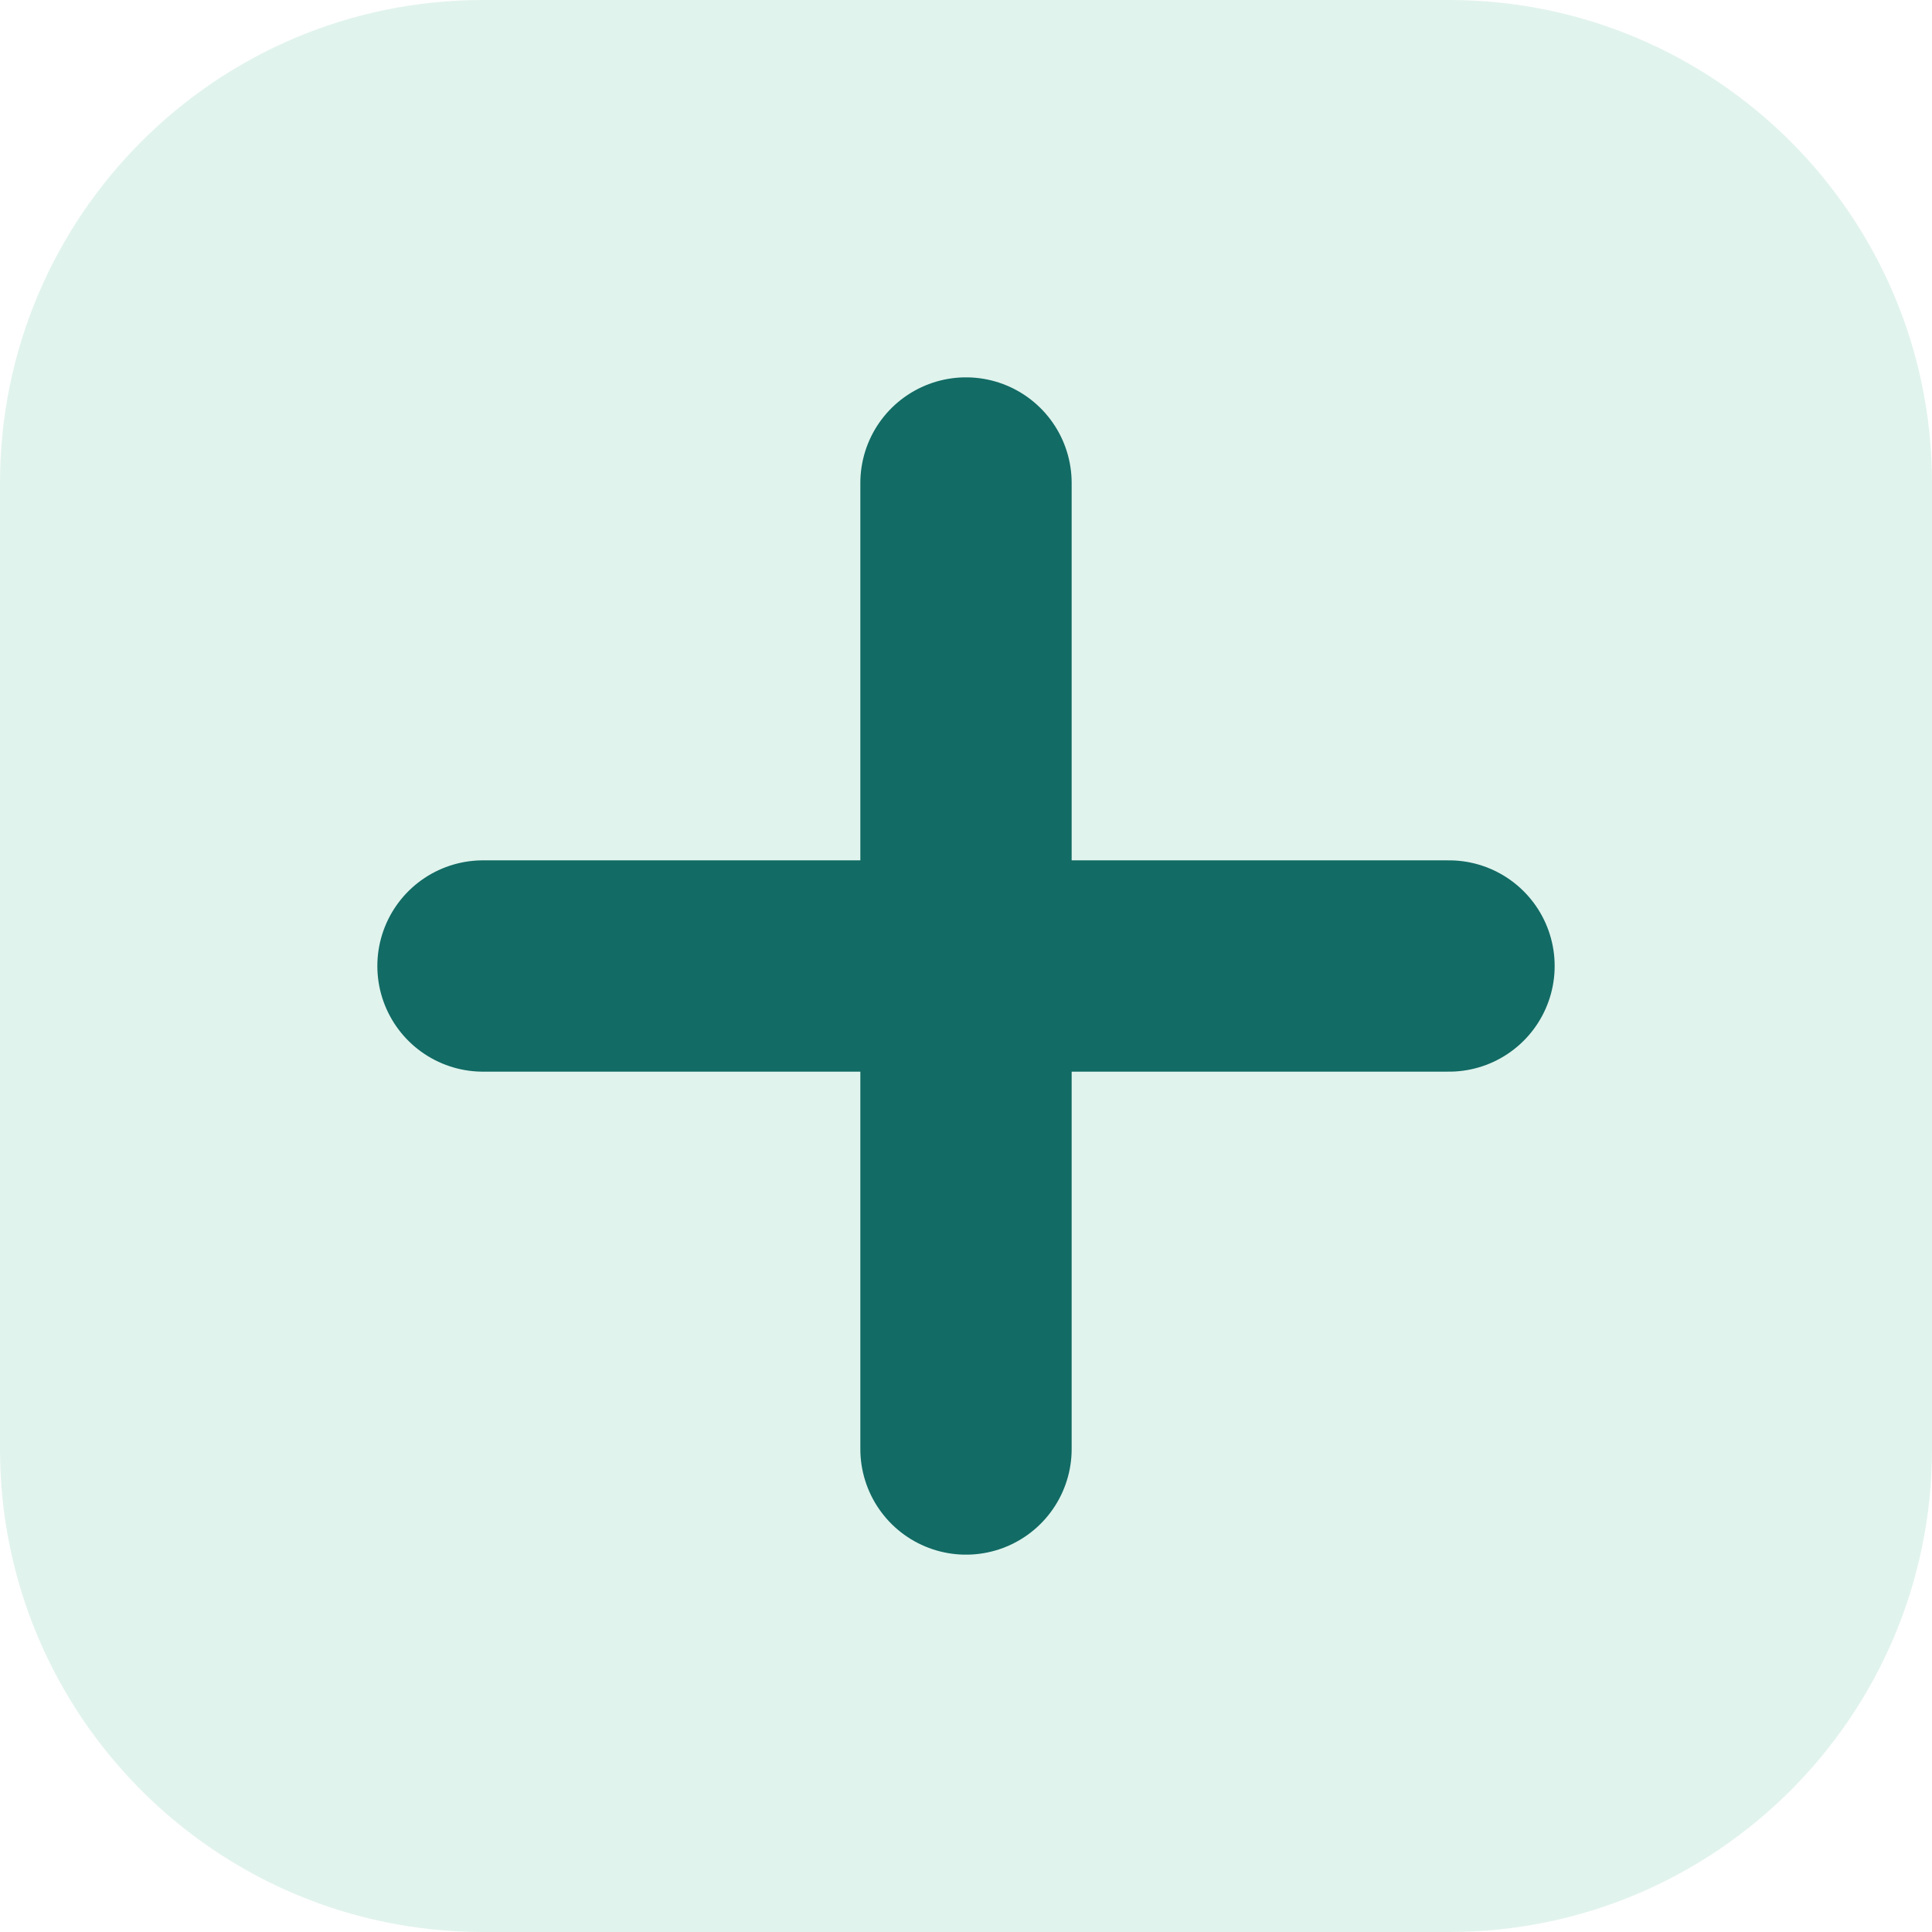
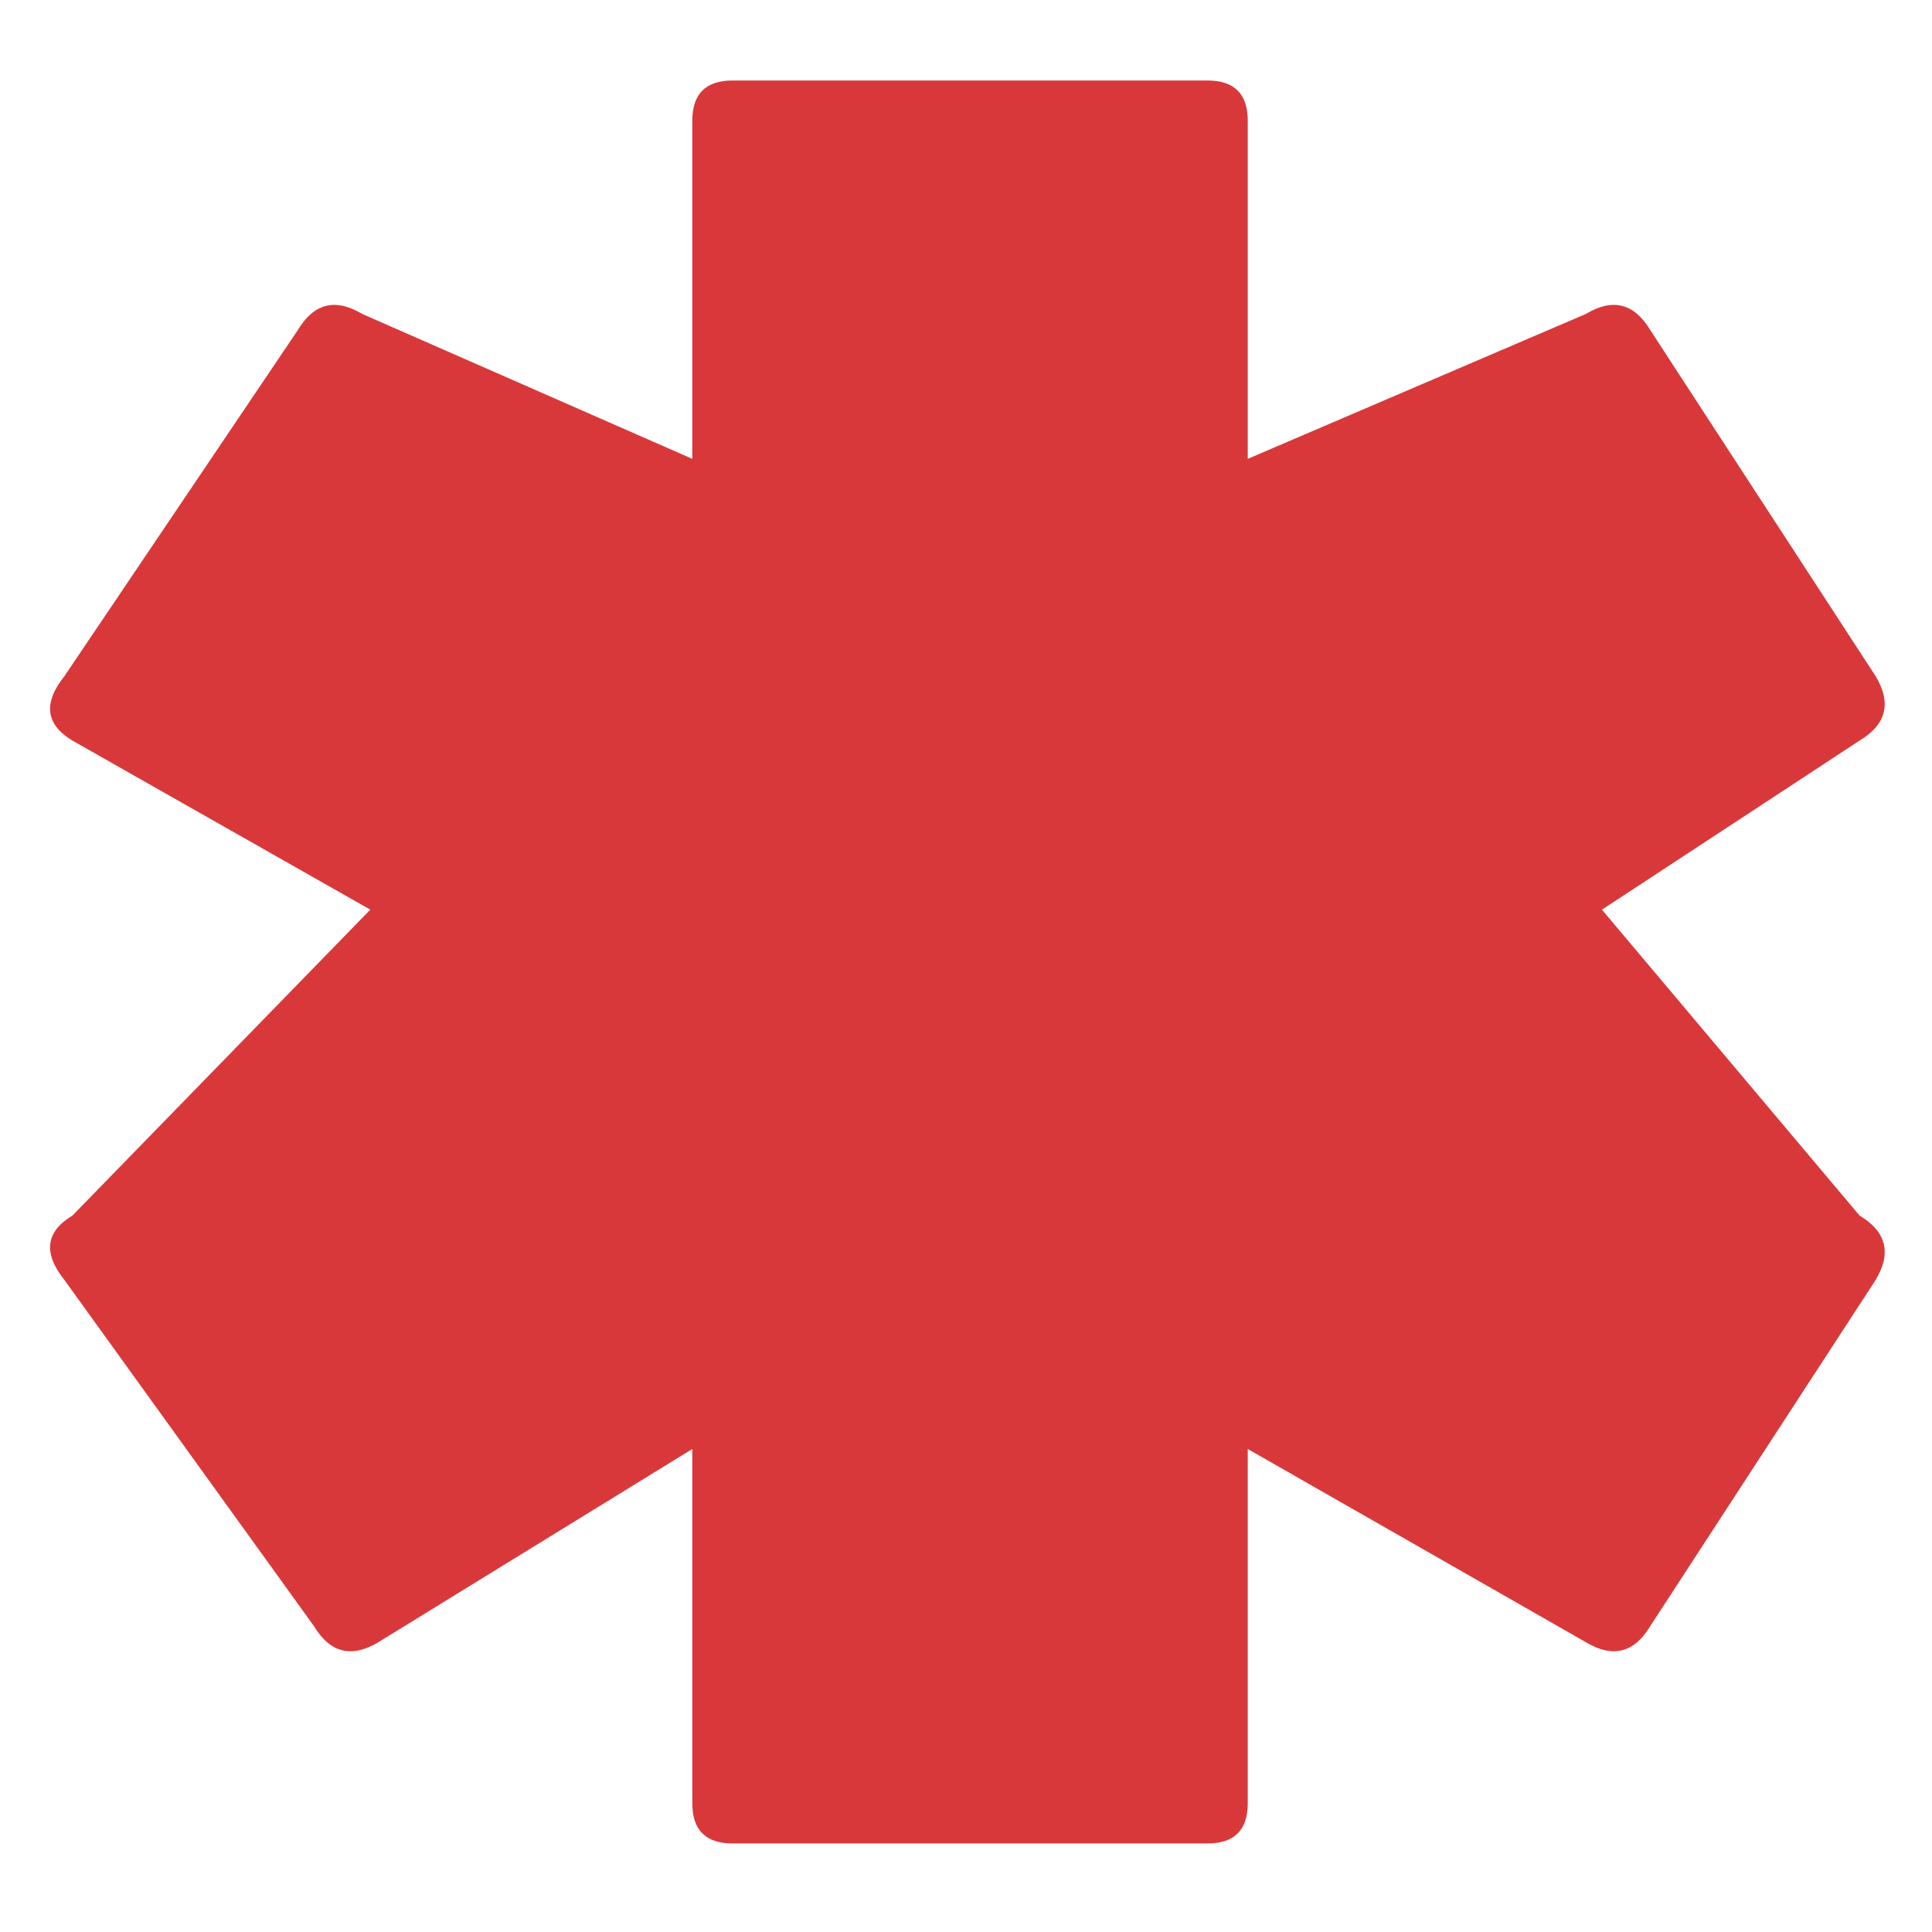
- <svg xmlns="http://www.w3.org/2000/svg" viewBox="0 0 32 32">
-   <rect width="32" height="32" rx="8" fill="#e1f3ed" />
-   <path d="M16 8v16M8 16h16" stroke="#126b65" stroke-width="3.5" stroke-linecap="round" />
+ <svg xmlns="http://www.w3.org/2000/svg" viewBox="8 5 240 240">
+   <path fill="#D9383A" d="M 99 15 H 158 Q 163 15 163 20 V 62 L 205 44 Q 210 41 213 46 L 241 89 Q 244 94 239 97 L 207 118 L 239 156 Q 244 159 241 164 L 213 207 Q 210 212 205 209 L 163 185 V 229 Q 163 234 158 234 H 99 Q 94 234 94 229 V 185 L 55 209 Q 50 212 47 207 L 16 164 Q 12 159 17 156 L 54 118 L 17 97 Q 12 94 16 89 L 45 46 Q 48 41 53 44 L 94 62 V 20 Q 94 15 99 15 Z" />
</svg>
